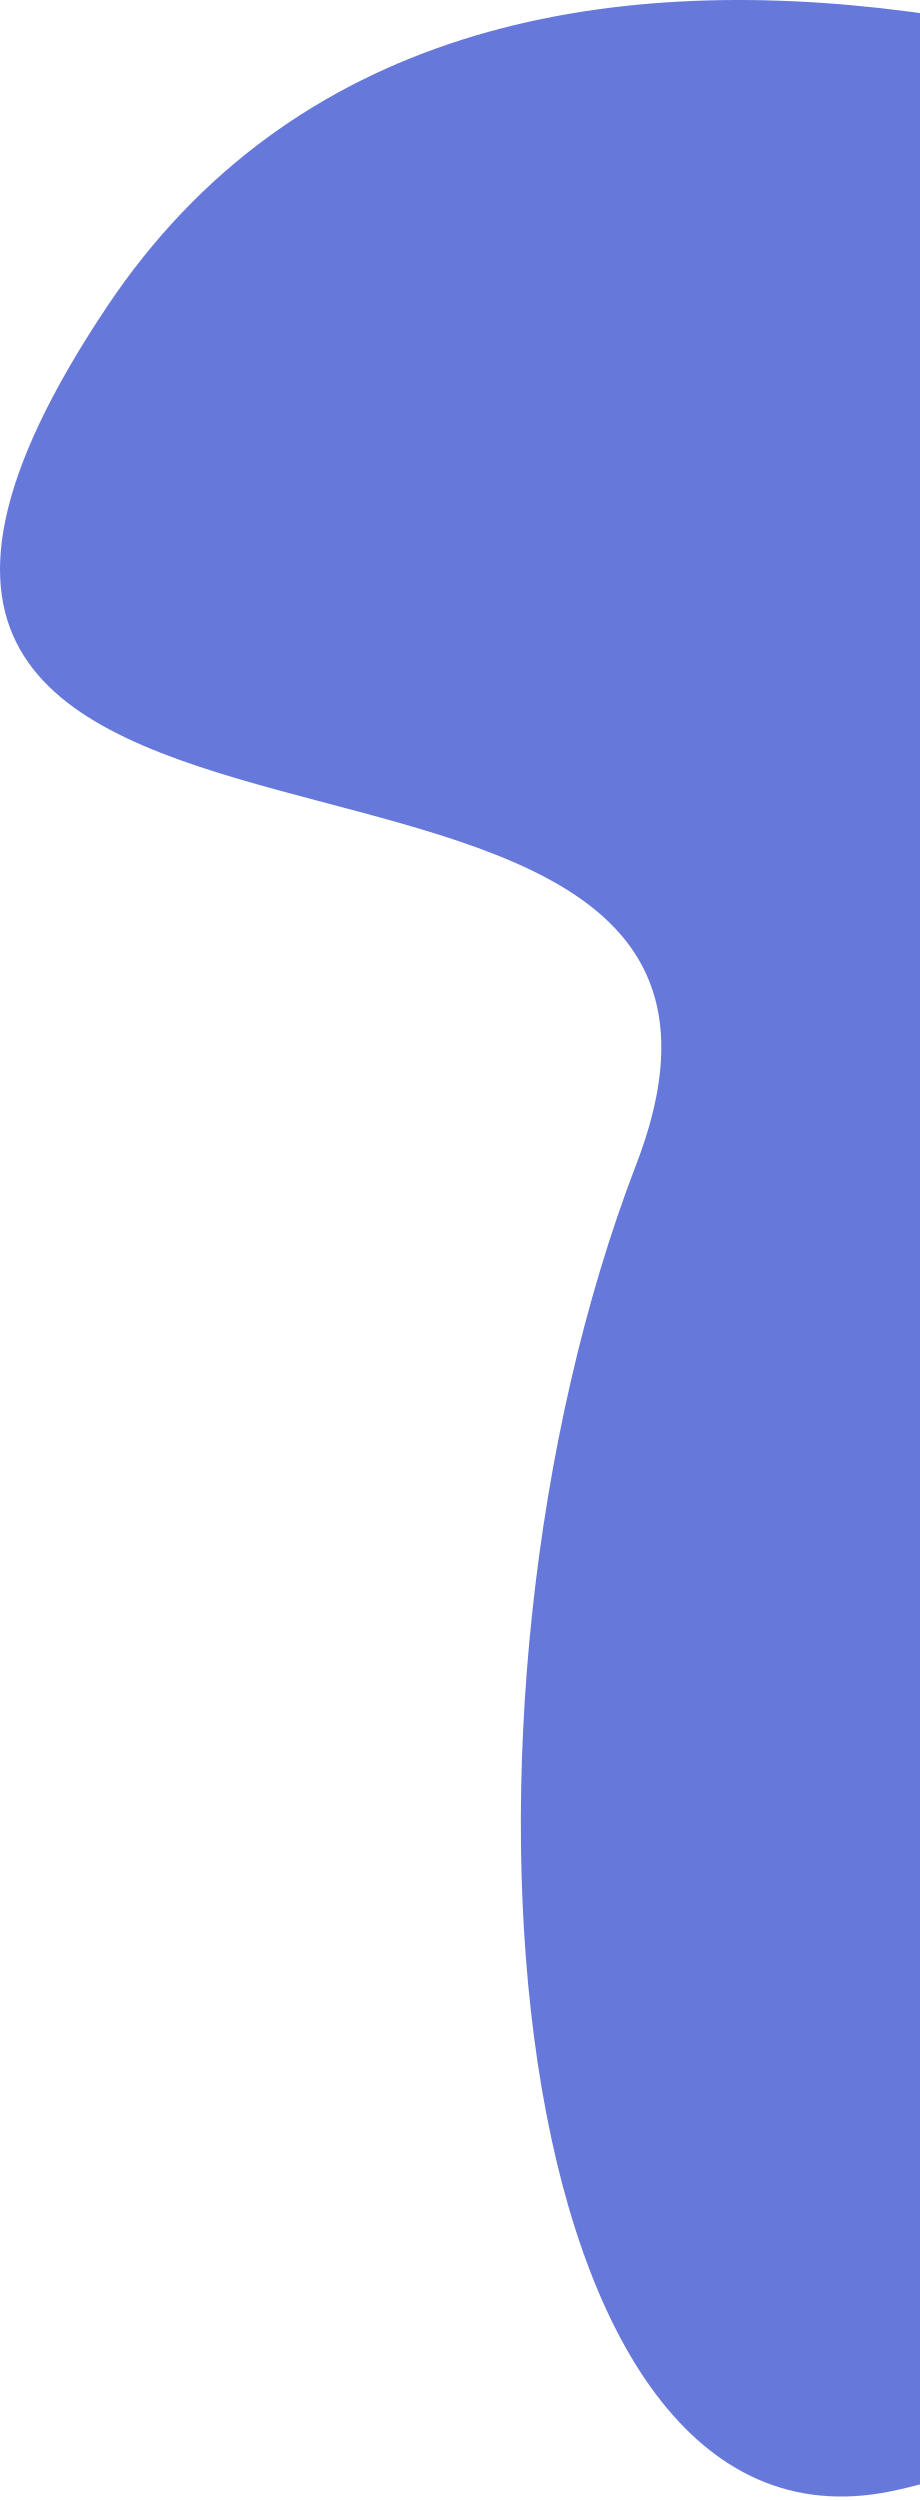
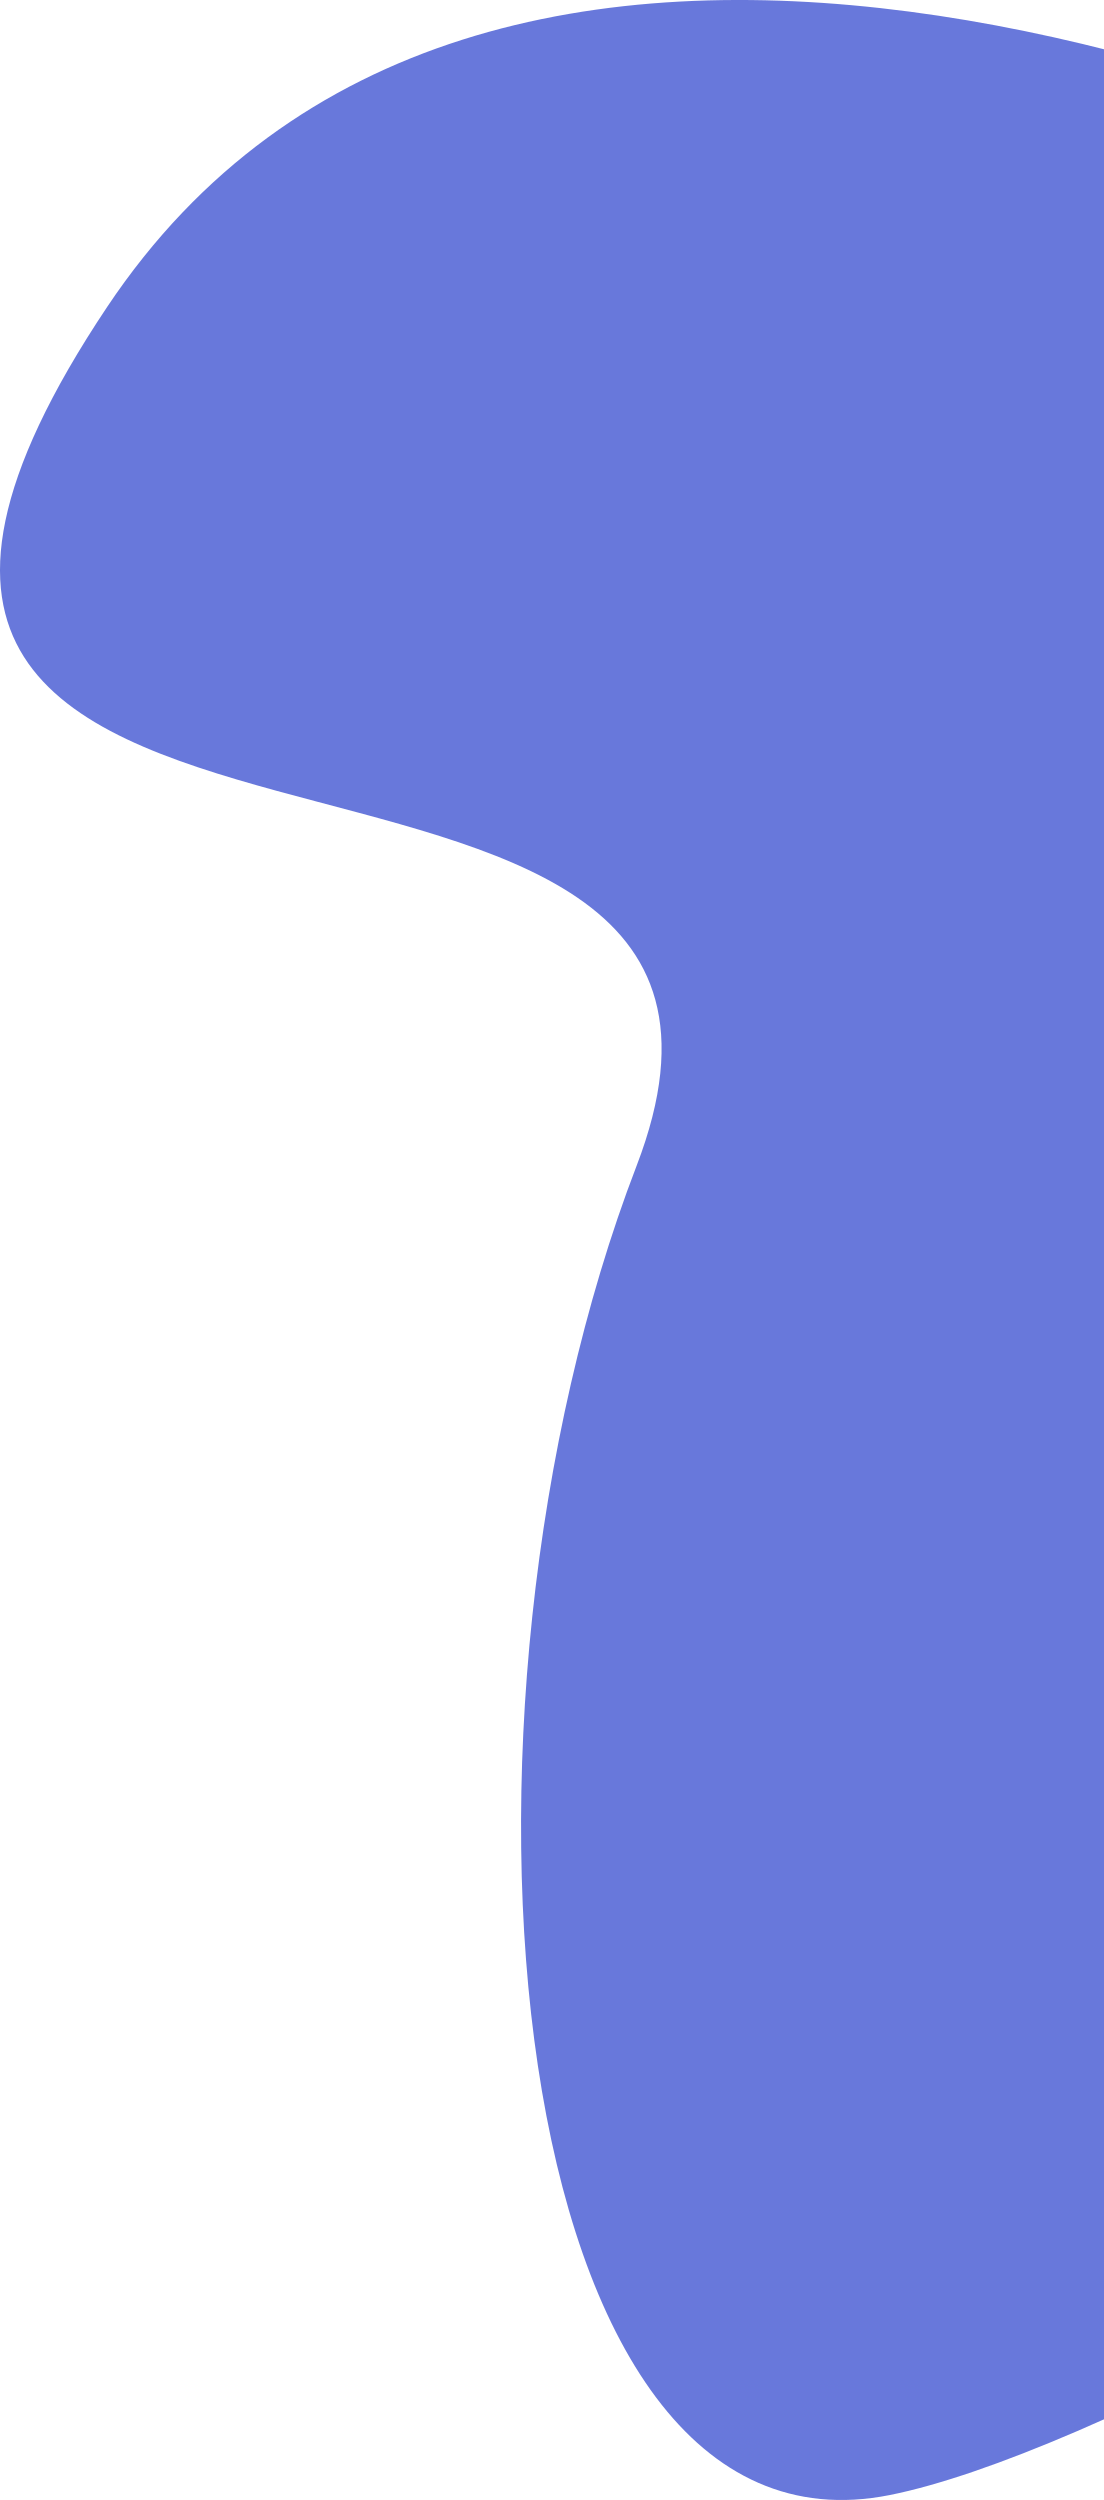
- <svg xmlns="http://www.w3.org/2000/svg" width="218" height="593" viewBox="0 0 218 593" fill="none">
-   <path d="M25.432 72.663C113.432 -58.937 317.099 17.83 407.932 72.663C446.099 97.33 533.232 168.663 576.432 256.663C630.432 366.663 303.5 572.5 211 591C118.5 609.5 100.932 406.163 150.932 276.163C200.932 146.163 -84.568 237.163 25.432 72.663Z" fill="#354BCF" fill-opacity="0.75" />
+ <svg xmlns="http://www.w3.org/2000/svg" width="253" height="573" viewBox="0 0 253 573" fill="none">
+   <path d="M24.585 70.31C109.651 -57.028 306.529 17.252 394.335 70.31C431.229 94.177 515.458 163.2 557.218 248.35C609.418 354.788 293.383 553.958 203.967 571.859C114.55 589.76 97.568 393.008 145.901 267.219C194.235 141.429 -81.749 229.482 24.585 70.31Z" fill="#6878DB" />
</svg>
